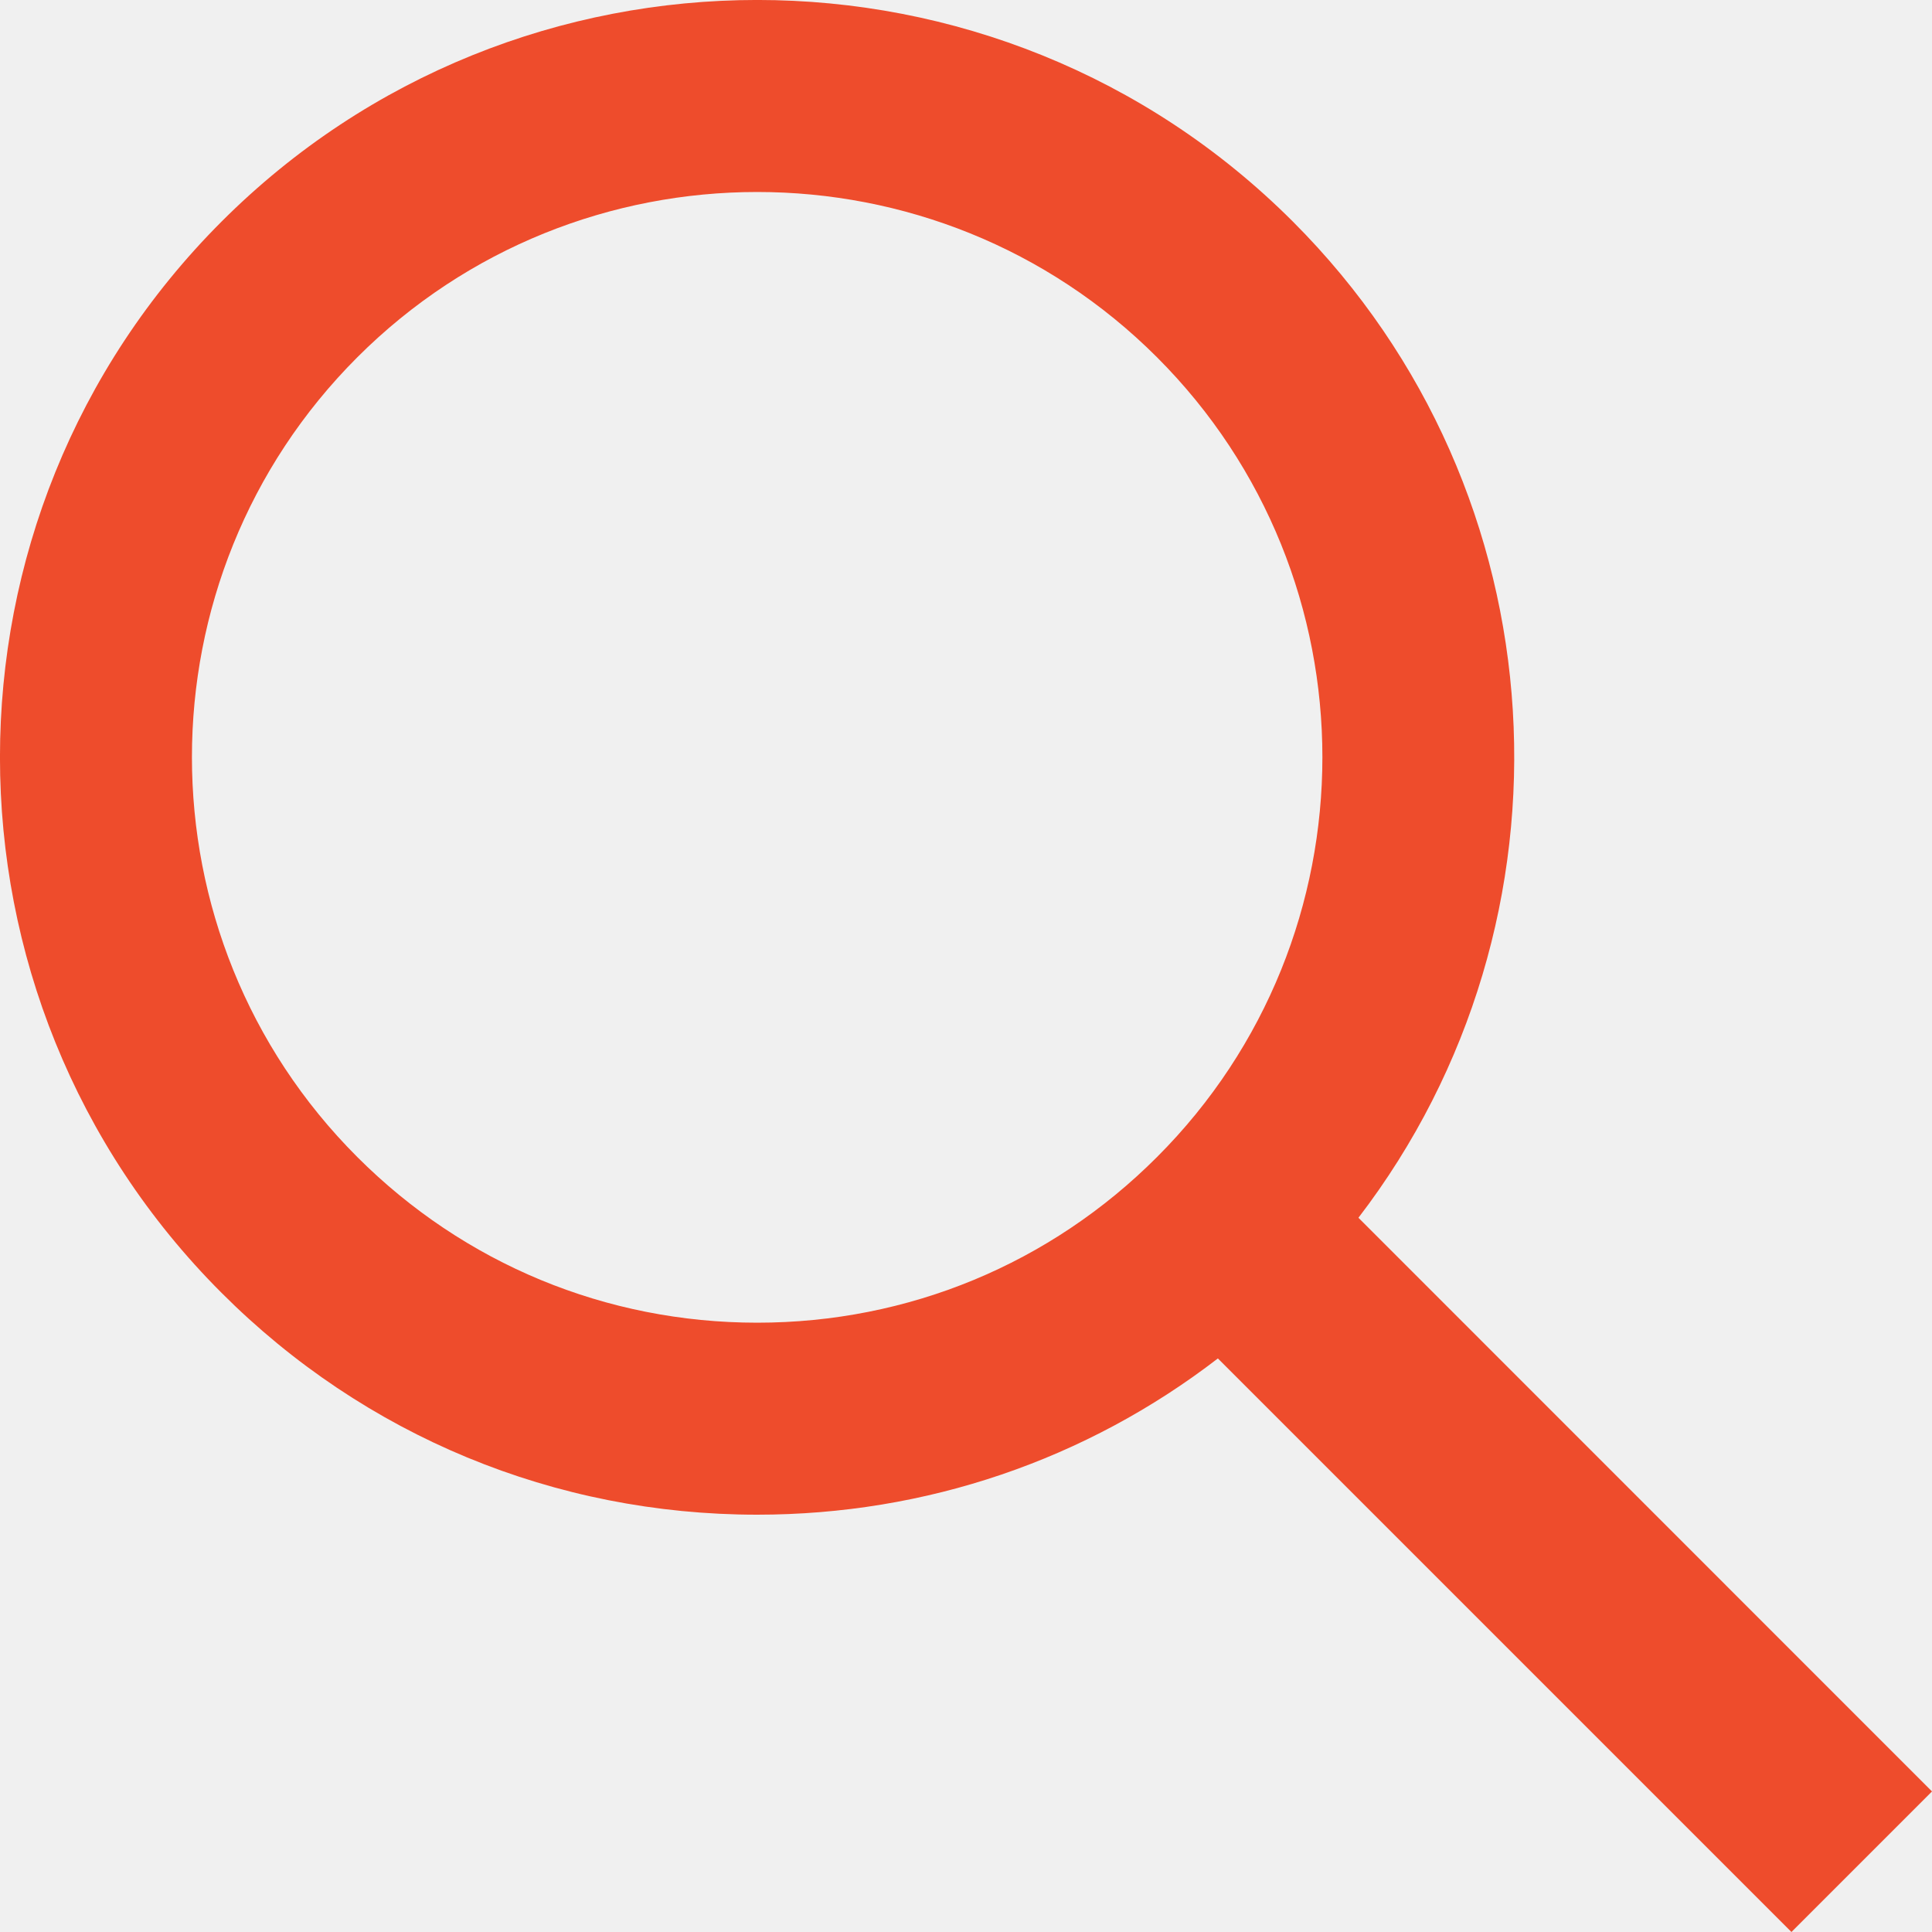
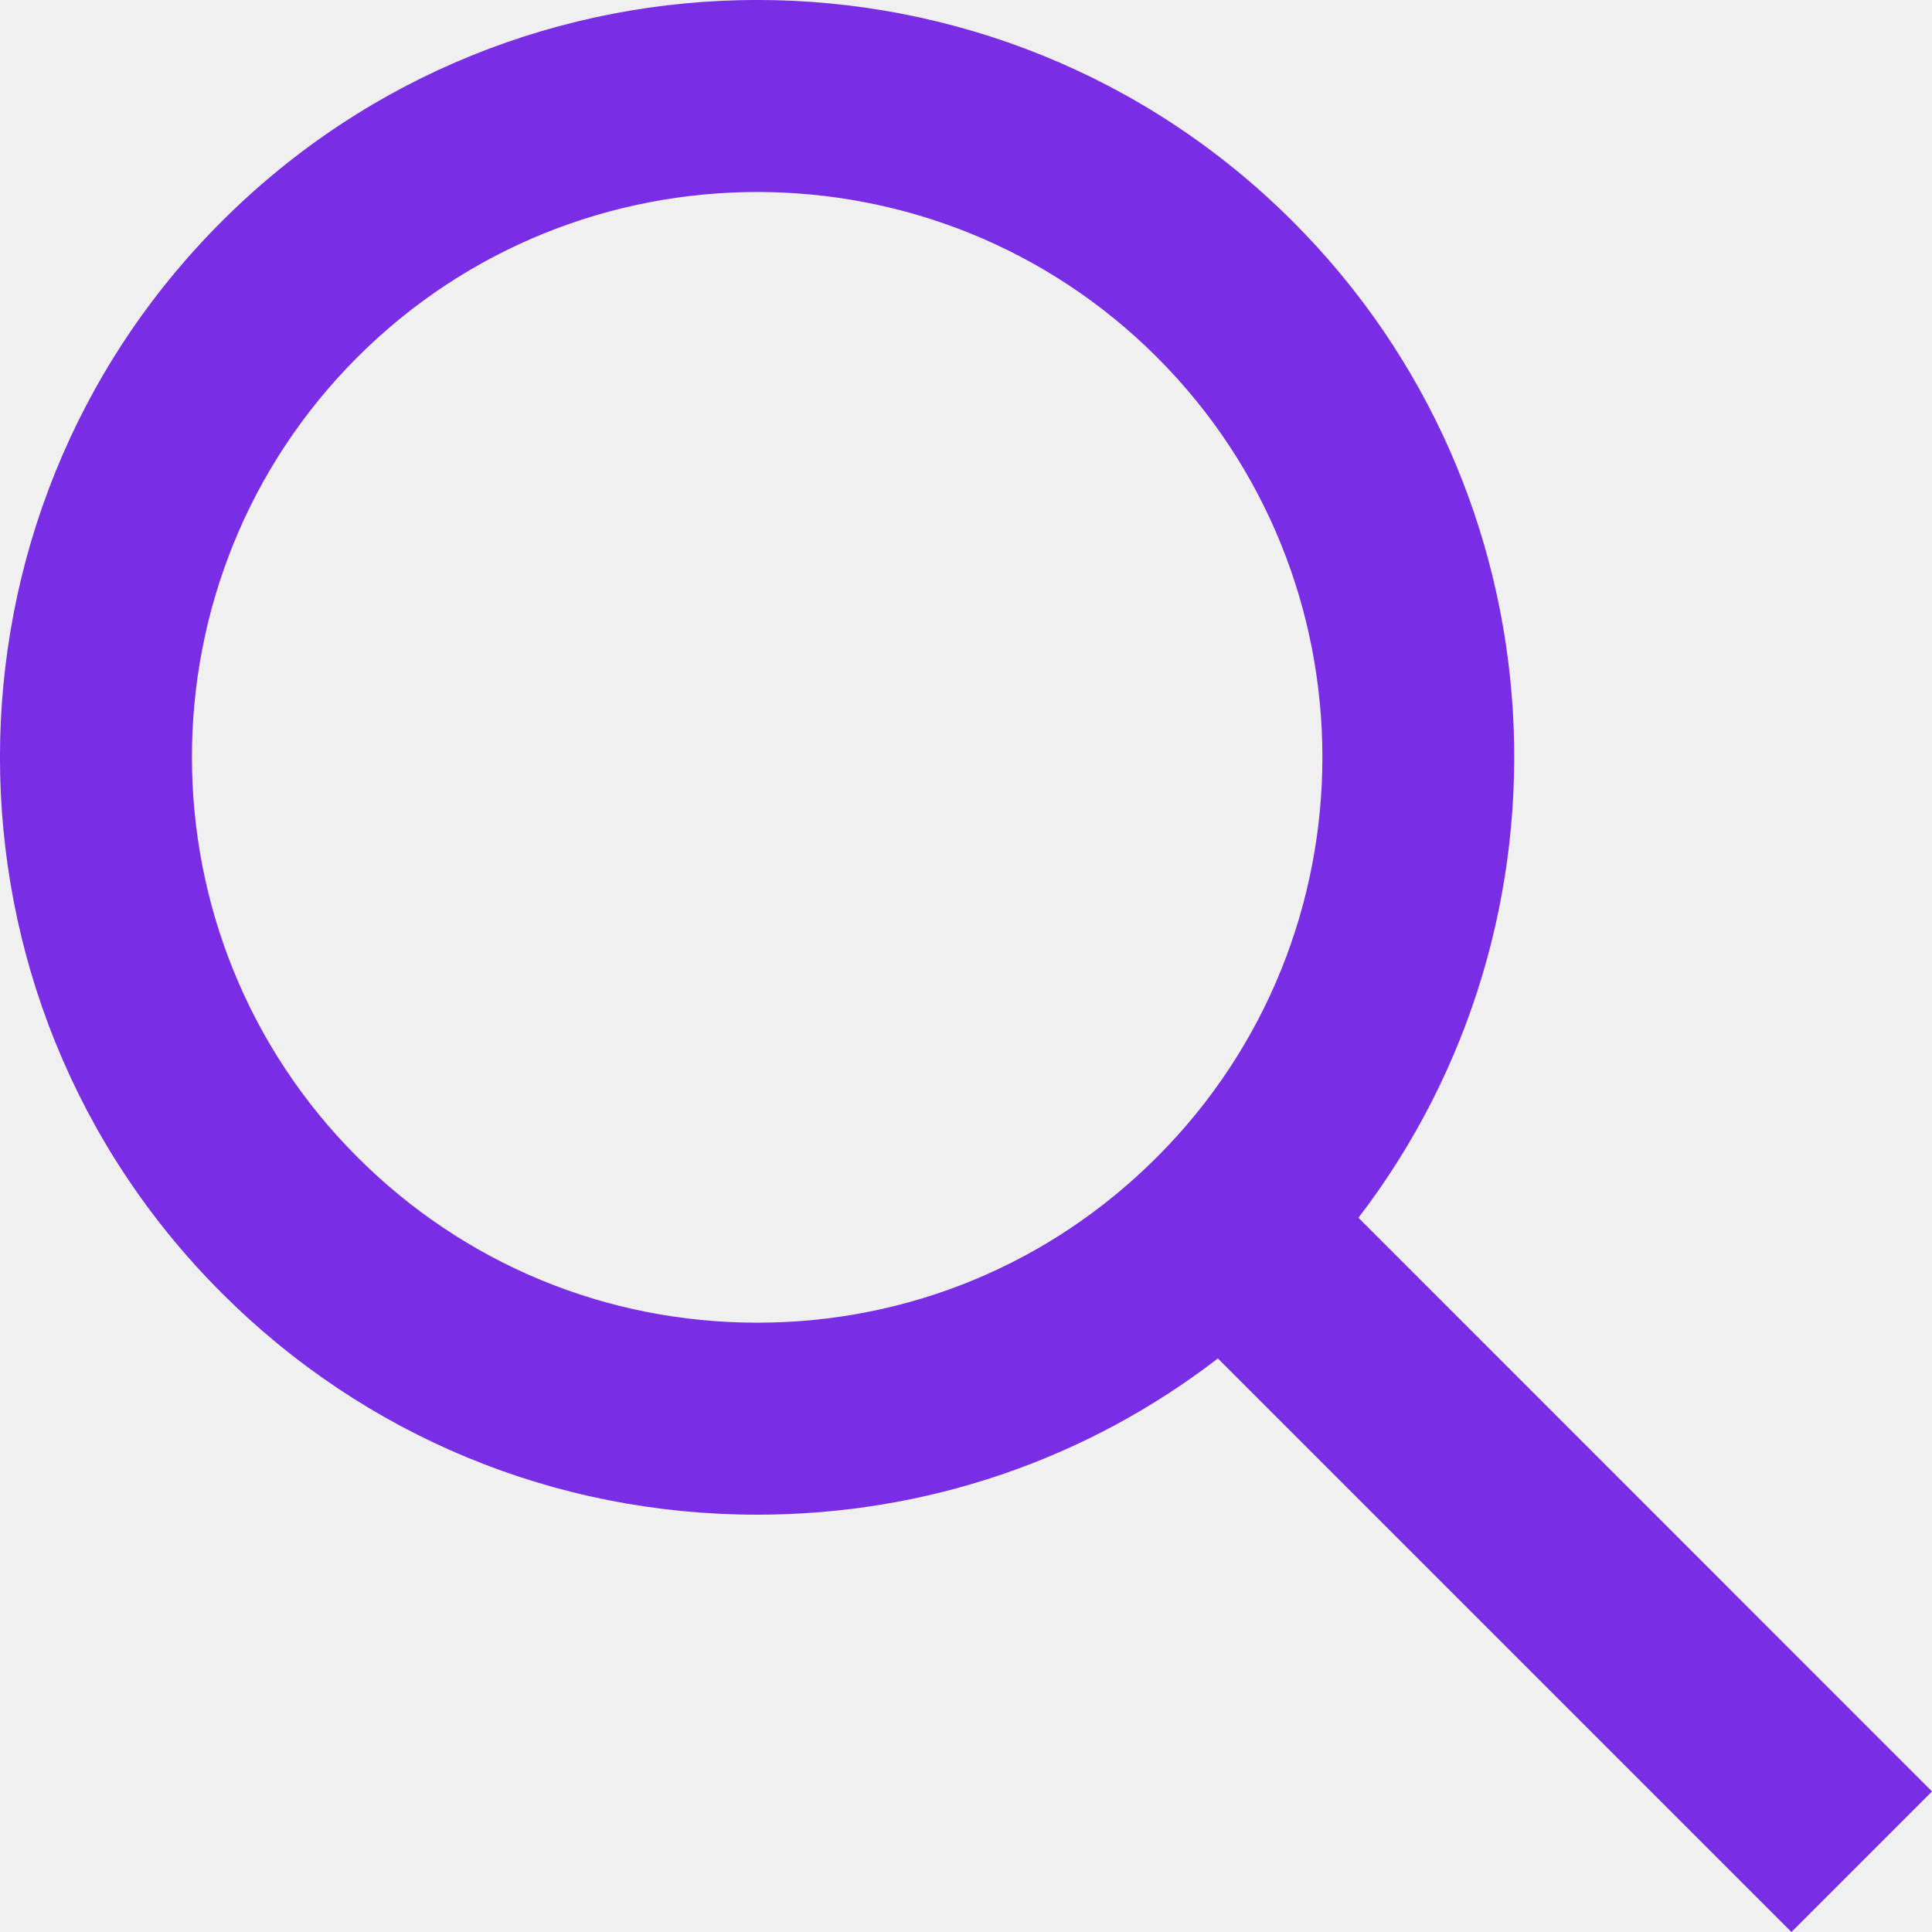
<svg xmlns="http://www.w3.org/2000/svg" xmlns:xlink="http://www.w3.org/1999/xlink" width="16px" height="16px" viewBox="0 0 16 16" version="1.1">
  <defs>
    <polygon id="path-1" points="0 0 16 0 16 16 0 16" />
  </defs>
  <g id="Page-1" stroke="none" stroke-width="1" fill="none" fill-rule="evenodd">
    <g id="Artboard" transform="translate(-63, -93)">
      <g id="ic" transform="translate(63, 93)">
        <mask id="mask-2" fill="white">
          <use xlink:href="#path-1" />
        </mask>
        <g id="Clip-2" />
-         <path d="M2.959,9.582 C1.133,7.756 1.133,4.785 2.959,2.959 C3.872,2.046 5.071,1.59 6.271,1.59 C7.47,1.59 8.669,2.046 9.582,2.959 C11.408,4.785 11.408,7.756 9.582,9.582 C8.698,10.467 7.522,10.954 6.271,10.954 C5.02,10.954 3.844,10.467 2.959,9.582 Z M16,14.836 L11.25,10.085 C13.135,7.627 12.955,4.083 10.707,1.835 C8.261,-0.612 4.281,-0.612 1.835,1.835 C-0.612,4.281 -0.612,8.261 1.835,10.707 C3.019,11.892 4.595,12.544 6.271,12.544 C7.669,12.544 8.996,12.089 10.086,11.25 L14.836,16 L16,14.836 Z" id="Fill-1" fill="#EE4C2C" mask="url(#mask-2)" />
+         <path d="M2.959,9.582 C1.133,7.756 1.133,4.785 2.959,2.959 C3.872,2.046 5.071,1.59 6.271,1.59 C7.47,1.59 8.669,2.046 9.582,2.959 C11.408,4.785 11.408,7.756 9.582,9.582 C8.698,10.467 7.522,10.954 6.271,10.954 C5.02,10.954 3.844,10.467 2.959,9.582 Z M16,14.836 L11.25,10.085 C13.135,7.627 12.955,4.083 10.707,1.835 C8.261,-0.612 4.281,-0.612 1.835,1.835 C-0.612,4.281 -0.612,8.261 1.835,10.707 C3.019,11.892 4.595,12.544 6.271,12.544 C7.669,12.544 8.996,12.089 10.086,11.25 L14.836,16 L16,14.836 Z" id="Fill-1" fill="#792ee5" mask="url(#mask-2)" />
      </g>
    </g>
  </g>
</svg>
